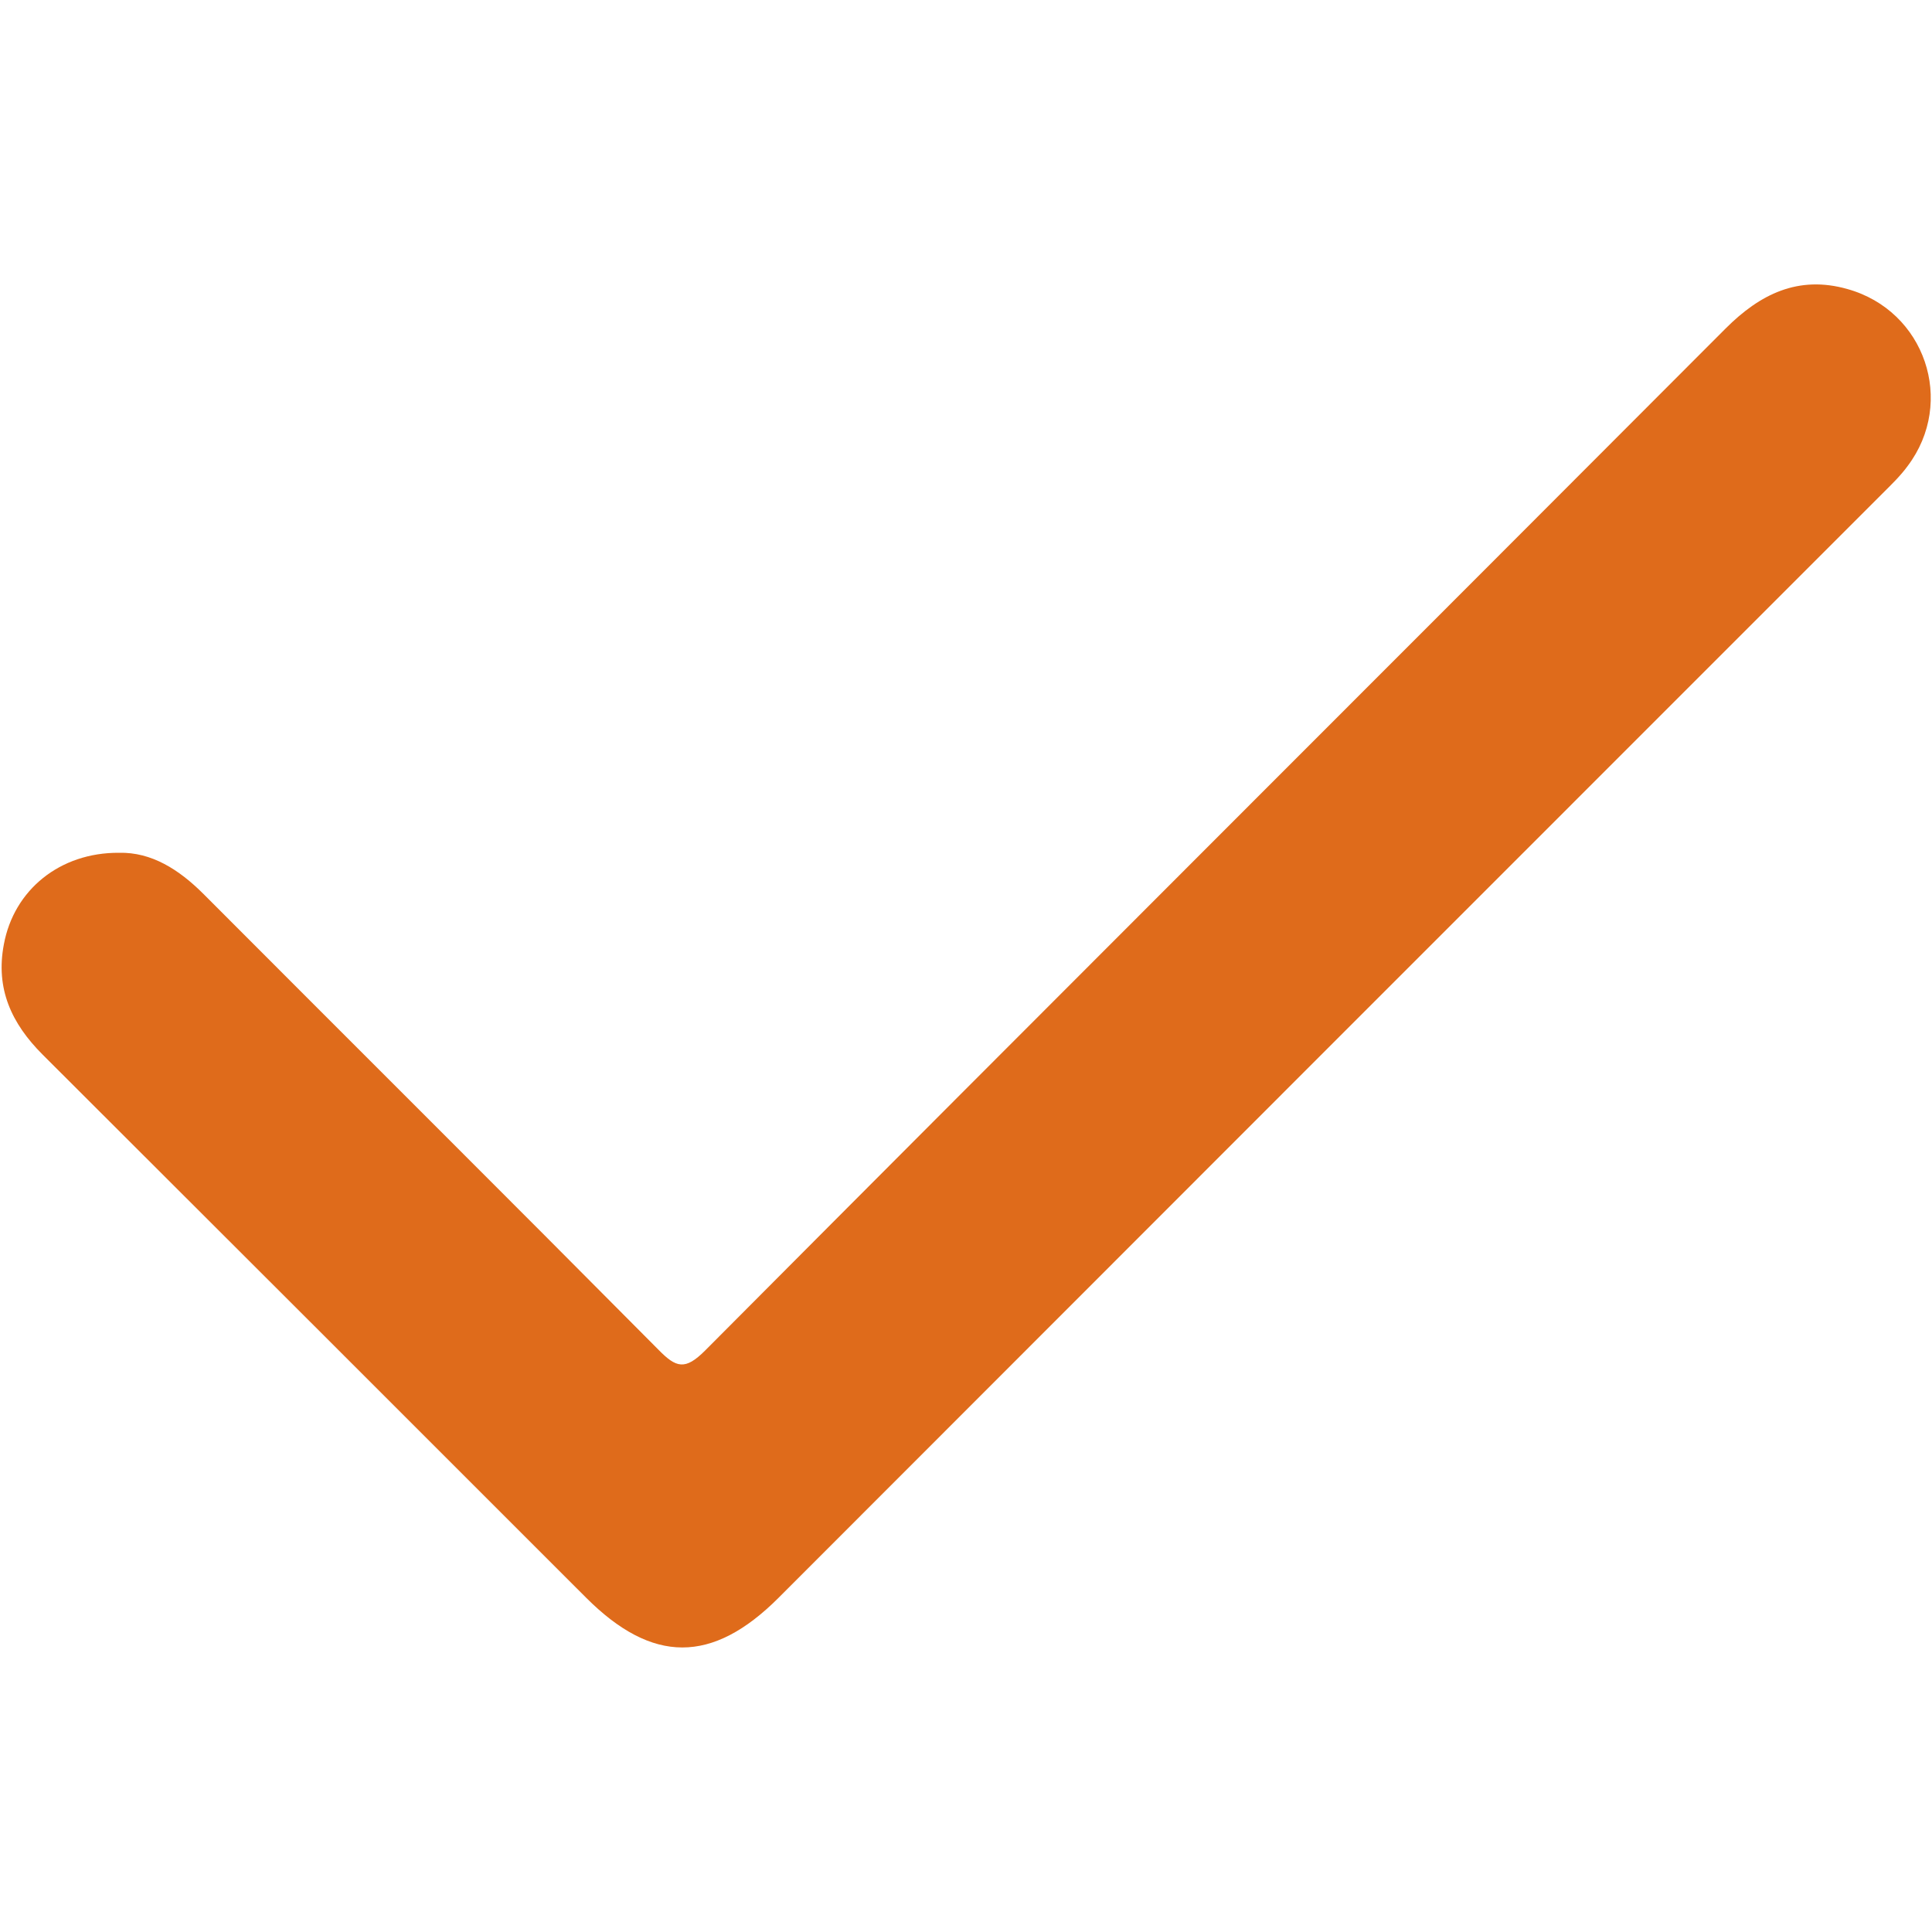
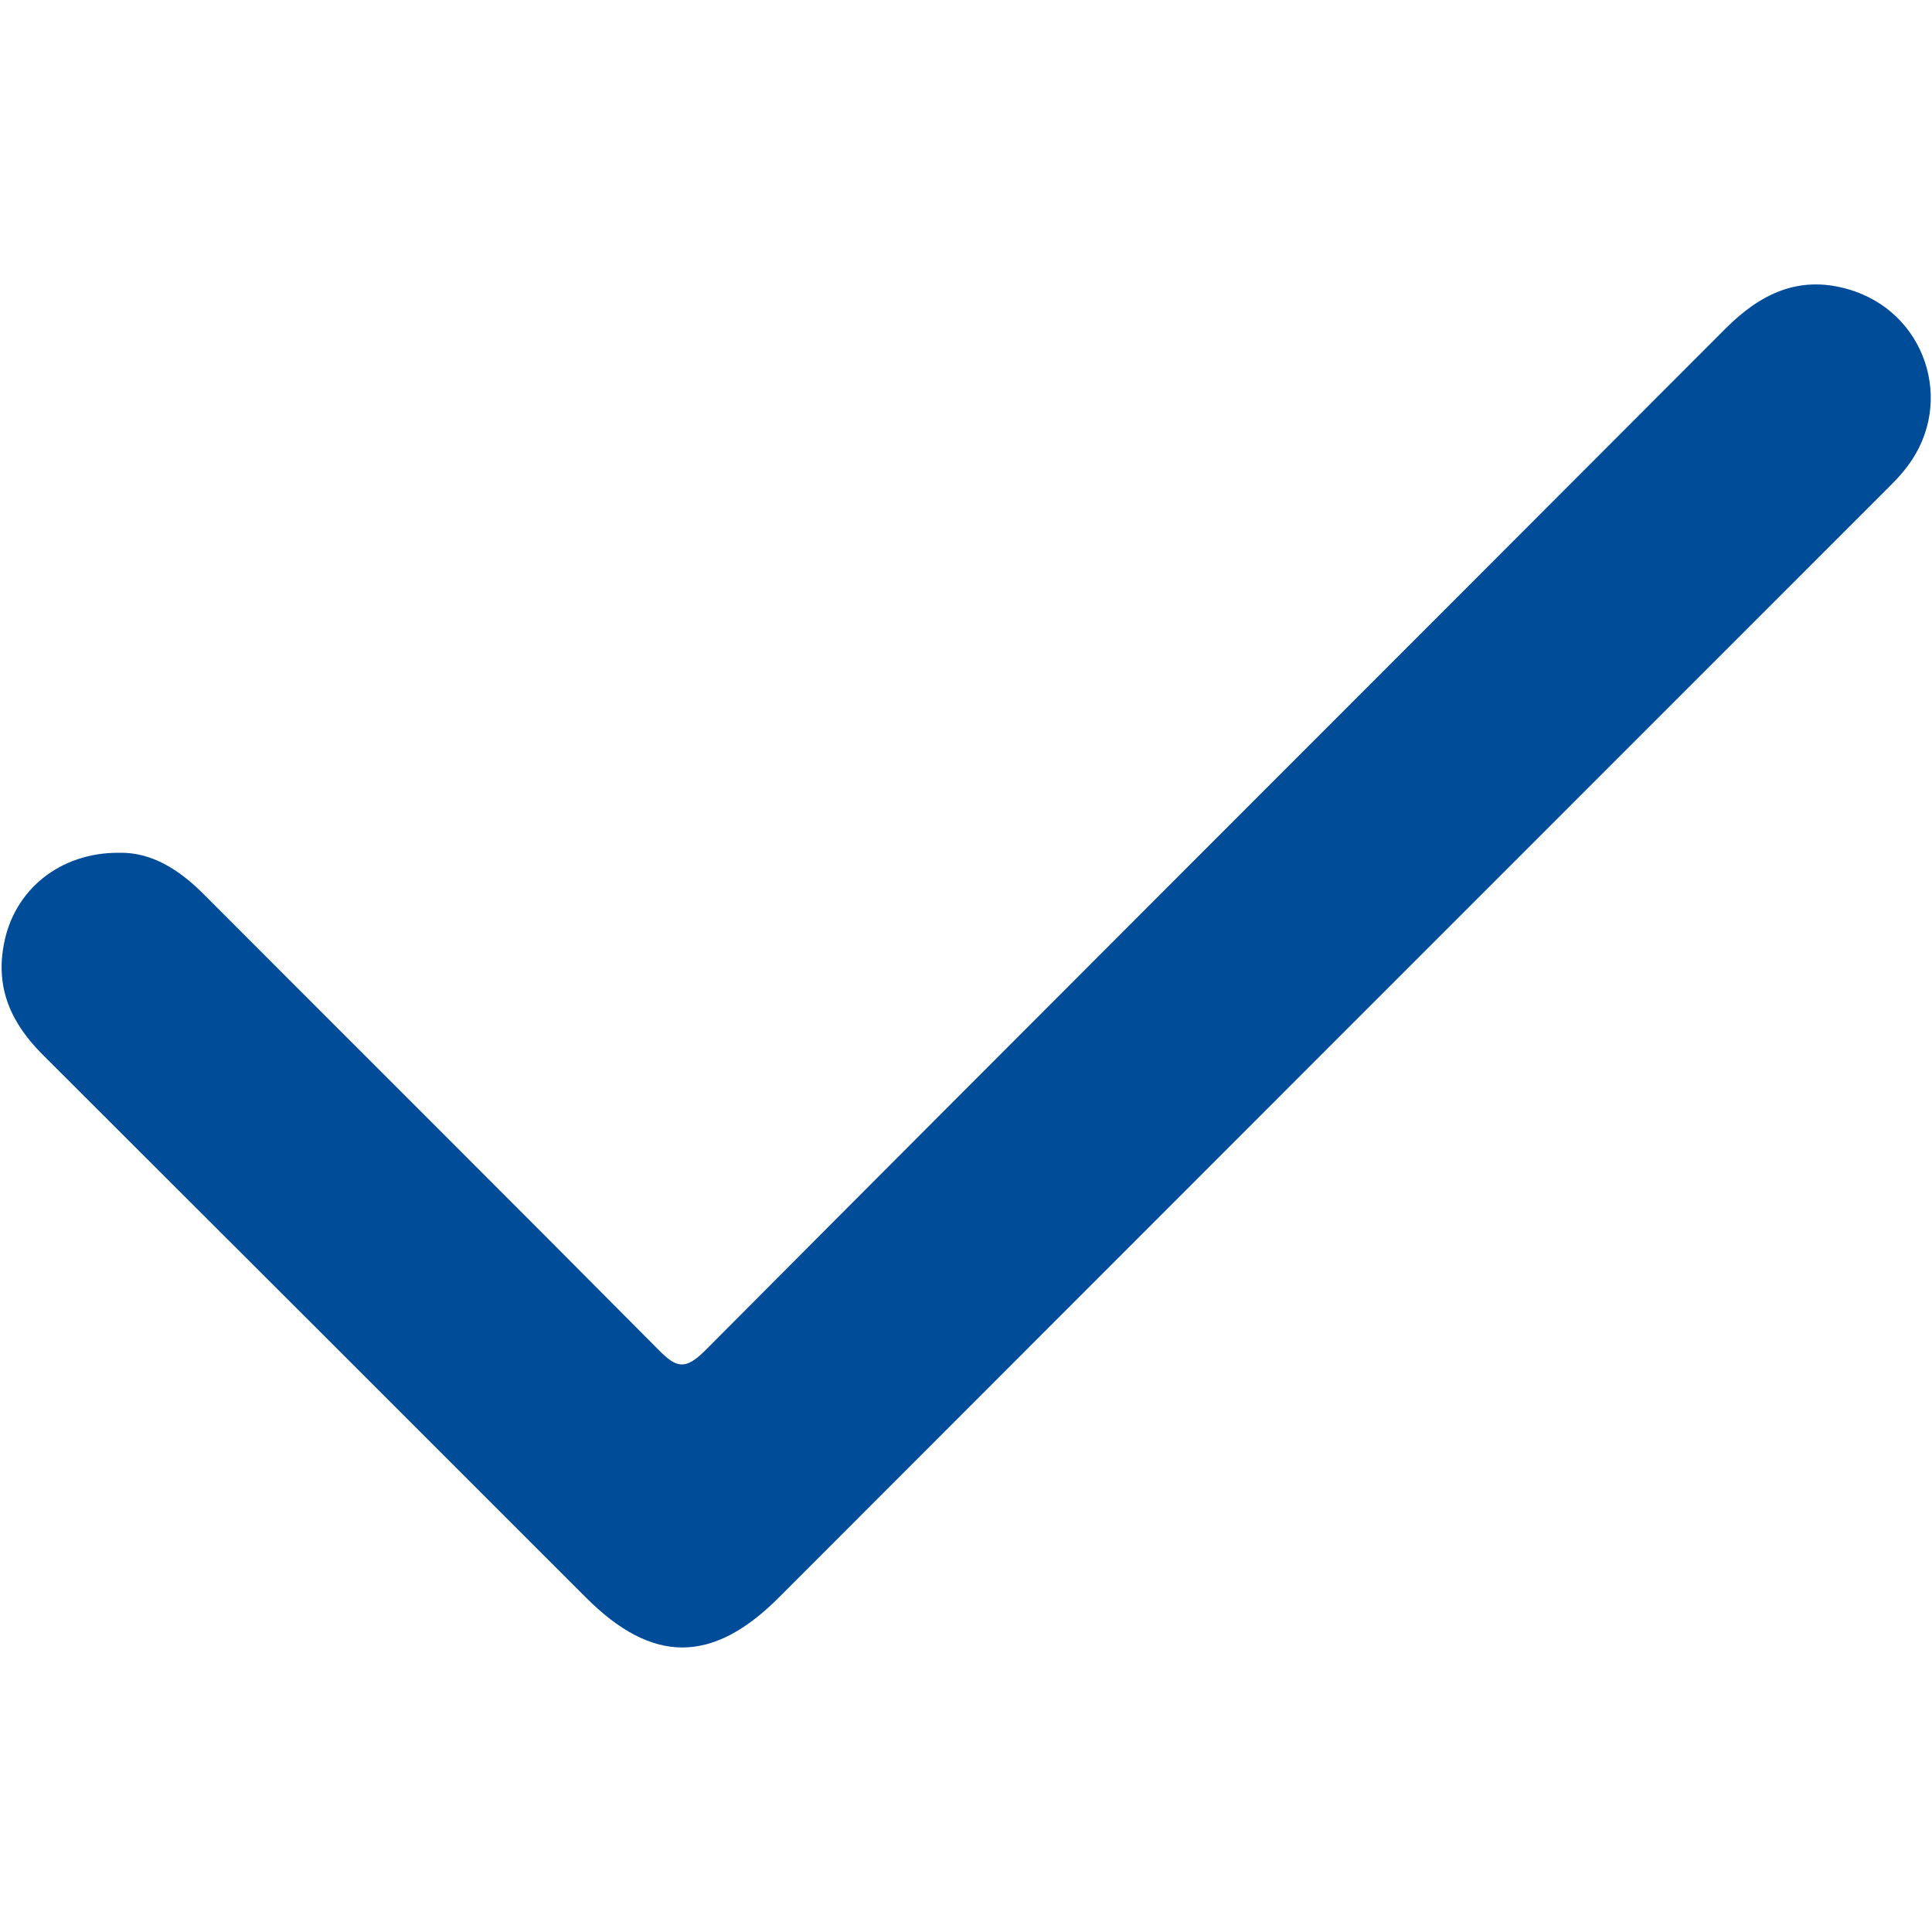
<svg xmlns="http://www.w3.org/2000/svg" version="1.1" id="Layer_1" x="0px" y="0px" viewBox="0 0 500 500" style="enable-background:new 0 0 500 500;" xml:space="preserve">
  <style type="text/css">
- 	.st0{fill:#DF6B1B;}
+ 	.st0{fill:#004c99;}
</style>
  <g>
    <path class="st0" d="M30.8,220.7c8.4-0.2,15.5,4.3,21.9,10.7c39.2,39.3,78.6,78.5,117.7,117.9c4.6,4.7,6.9,5.4,12.1,0.2   c87.9-88.3,176.1-176.3,264.1-264.5c8.9-8.9,18.8-13.8,31.5-10.2c20.1,5.6,28.1,29.2,15.6,45.8c-1.9,2.6-4.2,4.8-6.5,7.1   C391.9,223,296.7,318.2,201.5,413.5c-17.2,17.2-32.7,17.1-49.8,0c-46.9-46.9-93.8-93.8-140.7-140.6c-8-8-12.2-17-10-28.5   C3.6,230.3,15.5,220.6,30.8,220.7z" />
  </g>
</svg>
